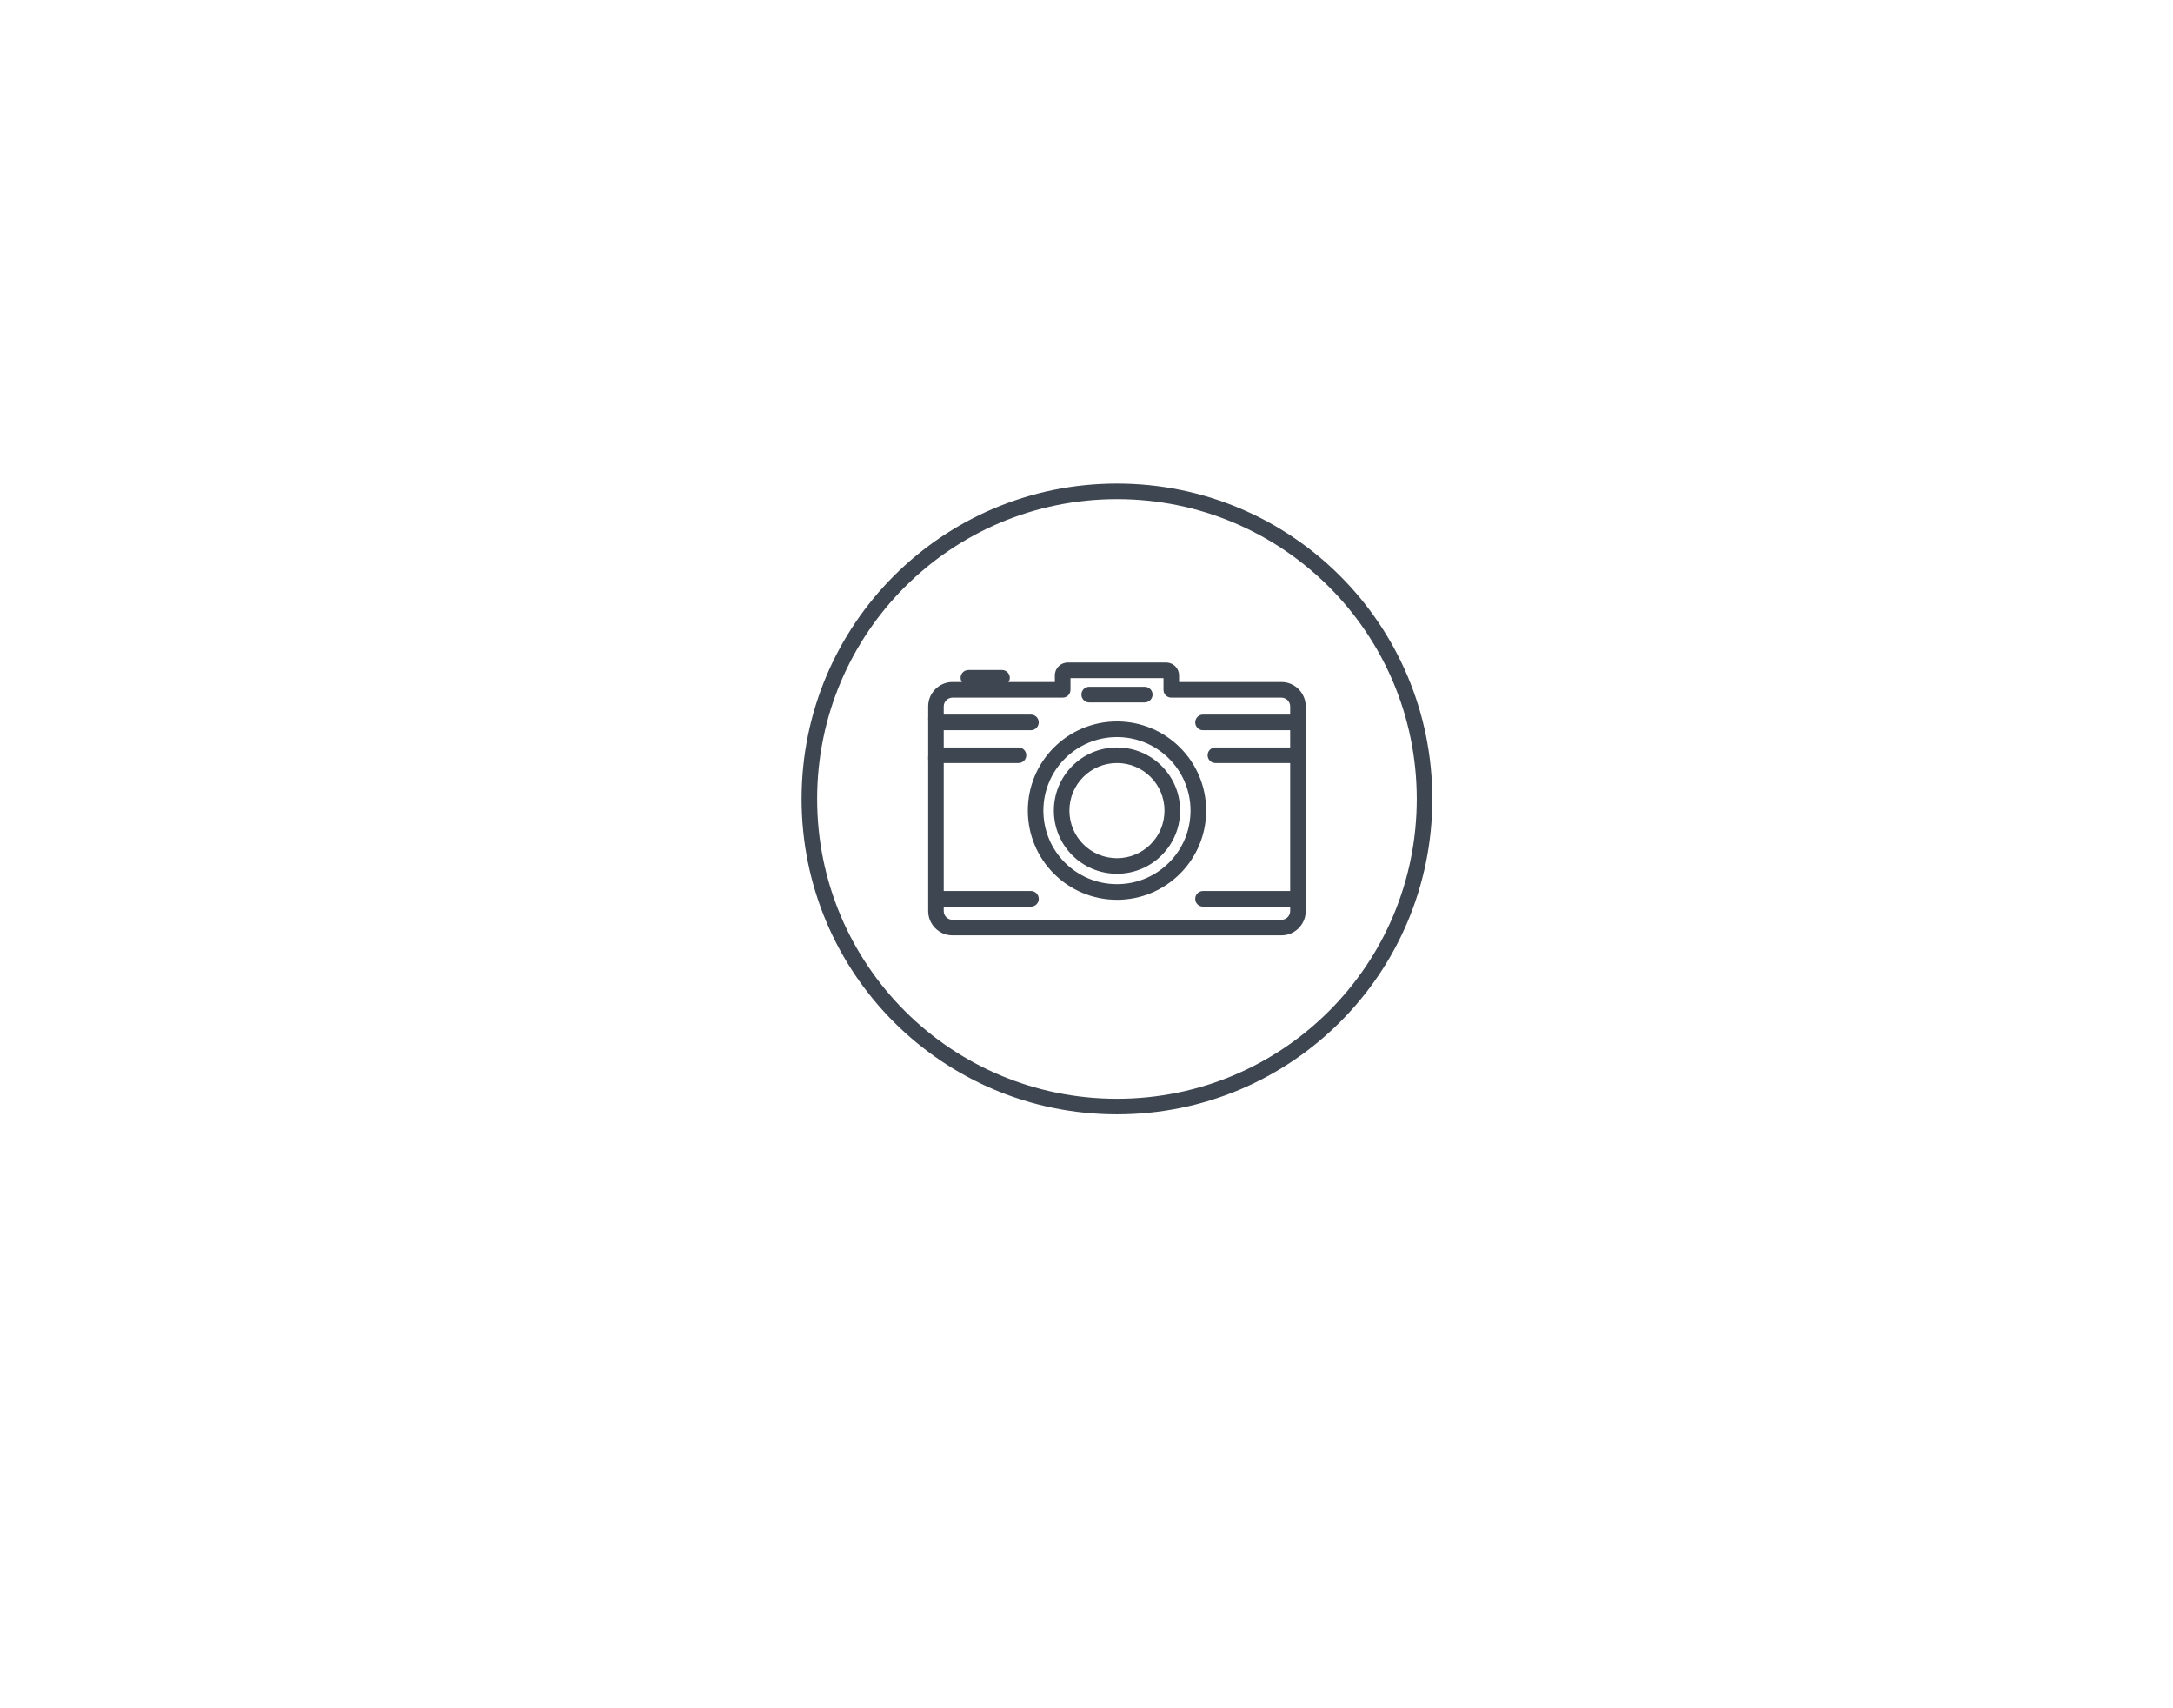
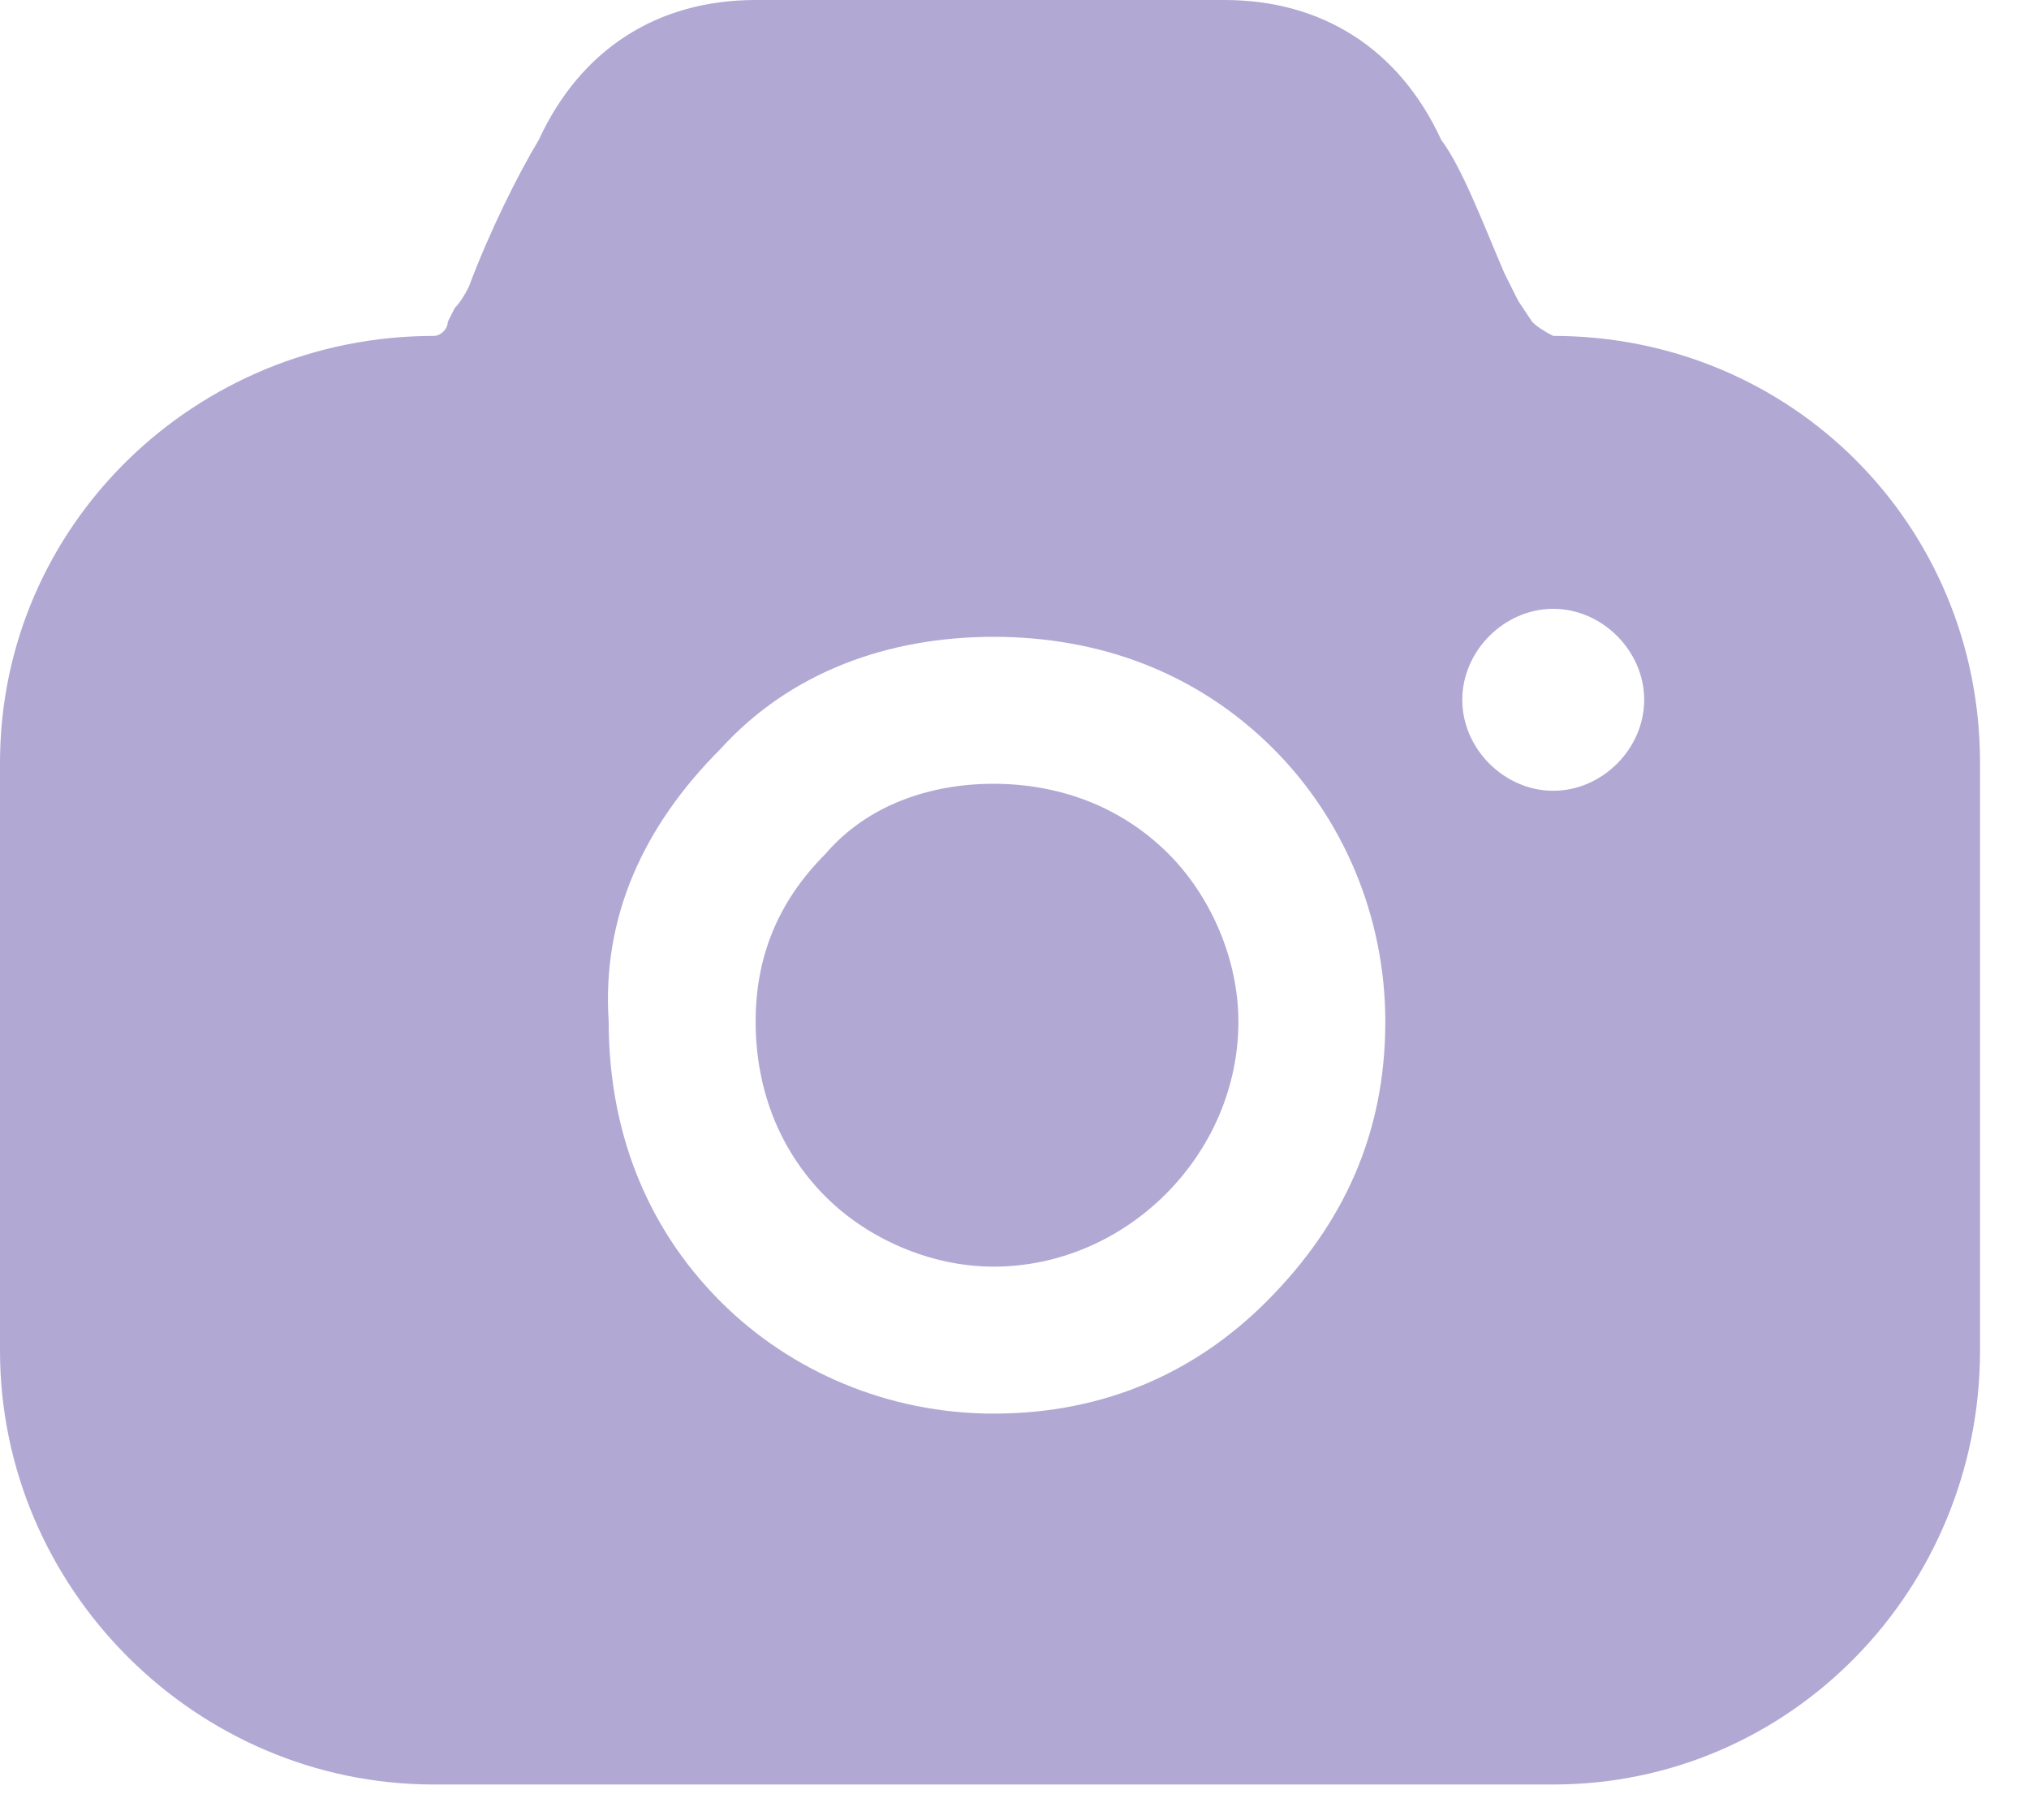
- <svg xmlns="http://www.w3.org/2000/svg" version="1.2" viewBox="0 0 2822 2218" width="2822" height="2218">
-   <style>.a{fill:#3e4651}</style>
-   <path fill-rule="evenodd" class="a" d="m1450.6 1447.1c-226.5 0-409.6-183-409.6-409.5 0-226.5 183.1-409.6 409.6-409.6 226.5 0 409.5 183.1 409.5 409.6 0 226.5-183 409.5-409.5 409.5zm389.3-409.5c0-215.3-174-389.4-389.3-389.4-215.3 0-389.4 174.1-389.4 389.4 0 215.3 174.1 389.3 389.4 389.3 215.3 0 389.3-174 389.3-389.3z" />
-   <path class="a" d="m1685.6 943.6c-5.6 0-10.1-4.5-10.1-10.1v-16.1c0-6.3-5.1-11.4-11.4-11.4h-143c-5.6 0-10.1-4.5-10.1-10.1v-15.2h-120.8v15.2c0 5.6-4.6 10.1-10.1 10.1h-143.1c-6.2 0-11.4 5.1-11.4 11.4v16.1c0 5.6-4.5 10.1-10.1 10.1-5.6 0-10.1-4.5-10.1-10.1v-16.1c0-17.5 14.2-31.7 31.6-31.7h132.9v-8.7c0-9.1 7.5-16.6 16.6-16.6h128.1c9.2 0 16.6 7.5 16.6 16.6v8.7h132.9c17.5 0 31.6 14.2 31.6 31.7v16.1c0 5.6-4.5 10.1-10.1 10.1z" />
-   <path class="a" d="m1664.1 1214.7h-427.1c-17.4 0-31.6-14.2-31.6-31.6v-200c0-5.6 4.5-10.1 10.1-10.1 5.6 0 10.1 4.5 10.1 10.1v200c0 6.3 5.2 11.4 11.4 11.4h427.1c6.3 0 11.4-5.1 11.4-11.4v-200c0-5.6 4.5-10.1 10.1-10.1 5.6 0 10.1 4.5 10.1 10.1v200c0 17.4-14.1 31.6-31.6 31.6z" />
-   <path fill-rule="evenodd" class="a" d="m1450.6 1168.5c-64.1 0-115.8-51.8-115.8-115.8 0-64 51.7-115.8 115.8-115.8 64 0 115.8 51.8 115.8 115.8 0 64-51.8 115.8-115.8 115.8zm95.5-115.8c0-52.8-42.7-95.5-95.5-95.5-52.9 0-95.6 42.7-95.6 95.5 0 52.8 42.7 95.5 95.6 95.5 52.8 0 95.5-42.7 95.5-95.5zm-95.5 82c-45.4 0-82-36.6-82-82 0-45.4 36.6-82 82-82 45.3 0 82 36.6 82 82 0 45.4-36.7 82-82 82zm61.7-82c0-34.2-27.6-61.8-61.7-61.8-34.2 0-61.8 27.6-61.8 61.8 0 34.2 27.6 61.8 61.8 61.8 34.1 0 61.7-27.6 61.7-61.8z" />
-   <path class="a" d="m1338.8 1177.4h-119.6c-5.6 0-10.2-4.5-10.2-10.1 0-5.6 4.6-10.2 10.2-10.2h119.6c5.6 0 10.2 4.6 10.2 10.2 0 5.6-4.6 10.1-10.2 10.1z" />
-   <path class="a" d="m1682 1177.4h-119.7c-5.6 0-10.1-4.5-10.1-10.1 0-5.6 4.5-10.2 10.1-10.2h119.7c5.6 0 10.1 4.6 10.1 10.2 0 5.6-4.5 10.1-10.1 10.1z" />
-   <path class="a" d="m1338.8 948.3h-119.6c-5.6 0-10.2-4.6-10.2-10.2 0-5.5 4.6-10.1 10.2-10.1h119.6c5.6 0 10.2 4.6 10.2 10.1 0 5.6-4.6 10.2-10.2 10.2z" />
-   <path class="a" d="m1322.7 990.9h-103.5c-5.6 0-10.2-4.5-10.2-10.1 0-5.6 4.6-10.1 10.2-10.1h103.5c5.6 0 10.1 4.5 10.1 10.1 0 5.6-4.5 10.1-10.1 10.1z" />
-   <path class="a" d="m1682 948.3h-119.7c-5.6 0-10.1-4.6-10.1-10.2 0-5.5 4.5-10.1 10.1-10.1h119.7c5.6 0 10.1 4.6 10.1 10.1 0 5.6-4.5 10.2-10.1 10.2z" />
-   <path class="a" d="m1682 990.9h-103.6c-5.6 0-10.1-4.5-10.1-10.1 0-5.6 4.5-10.1 10.1-10.1h103.6c5.6 0 10.1 4.5 10.1 10.1 0 5.6-4.5 10.1-10.1 10.1z" />
-   <path class="a" d="m1215.5 996.3c-5.6 0-10.1-4.6-10.1-10.2v-52.6c0-5.6 4.5-10.1 10.1-10.1 5.6 0 10.1 4.5 10.1 10.1v52.6c0 5.6-4.5 10.2-10.1 10.2z" />
-   <path class="a" d="m1685.6 993.2c-5.6 0-10.1-4.5-10.1-10.1v-49.6c0-5.6 4.5-10.1 10.1-10.1 5.6 0 10.1 4.5 10.1 10.1v49.6c0 5.6-4.5 10.1-10.1 10.1z" />
-   <path class="a" d="m1301.3 890.4h-43.7c-5.6 0-10.1-4.6-10.1-10.2 0-5.5 4.5-10.1 10.1-10.1h43.7c5.6 0 10.1 4.6 10.1 10.1 0 5.6-4.5 10.2-10.1 10.2z" />
-   <path class="a" d="m1486.6 912.2h-72.1c-5.6 0-10.1-4.6-10.1-10.2 0-5.6 4.5-10.1 10.1-10.1h72.1c5.6 0 10.2 4.5 10.2 10.1 0 5.6-4.6 10.2-10.2 10.2z" />
+ <svg xmlns="http://www.w3.org/2000/svg" version="1.2" viewBox="0 0 29 26" width="29" height="26">
+   <style>
+ 		.s0 { opacity: .7;fill: #9084c2 } 
+ 	</style>
+   <path id="Layer" fill-rule="evenodd" class="s0" d="m21.9 4.6q0.1 0.1 0.3 0.2c3.4 0 6.1 2.7 6.1 6.1v8.4c0 3.4-2.7 6.2-6.1 6.2h-16c-3.4 0-6.2-2.8-6.2-6.2v-8.4c0-3.4 2.8-6.1 6.2-6.1 0.1 0 0.2-0.1 0.2-0.2l0.1-0.2q0.1-0.1 0.2-0.3c0.3-0.8 0.7-1.6 1-2.1 0.6-1.3 1.7-2 3.1-2h6.7c1.4 0 2.5 0.7 3.1 2 0.3 0.4 0.6 1.2 0.9 1.9q0.1 0.2 0.2 0.4zm-1 5.4c0 0.7 0.6 1.3 1.3 1.3 0.7 0 1.3-0.6 1.3-1.3 0-0.7-0.6-1.3-1.3-1.3-0.7 0-1.3 0.6-1.3 1.3zm-1.1 4.6c0-1.5-0.6-2.9-1.6-3.9-1.1-1.1-2.5-1.6-4-1.6-1.5 0-2.9 0.5-3.9 1.6-1.1 1.1-1.7 2.4-1.6 3.9 0 1.5 0.5 2.9 1.6 4 1 1 2.4 1.6 3.9 1.6 1.6 0 2.9-0.6 3.9-1.6 1.1-1.1 1.7-2.4 1.7-4zm-8-2.4c0.6-0.7 1.5-1 2.4-1 0.9 0 1.8 0.3 2.5 1 0.6 0.6 1 1.5 1 2.4 0 1.9-1.6 3.5-3.5 3.5-0.9 0-1.8-0.4-2.4-1-0.7-0.7-1-1.6-1-2.5 0-0.9 0.3-1.7 1-2.4z" />
</svg>
